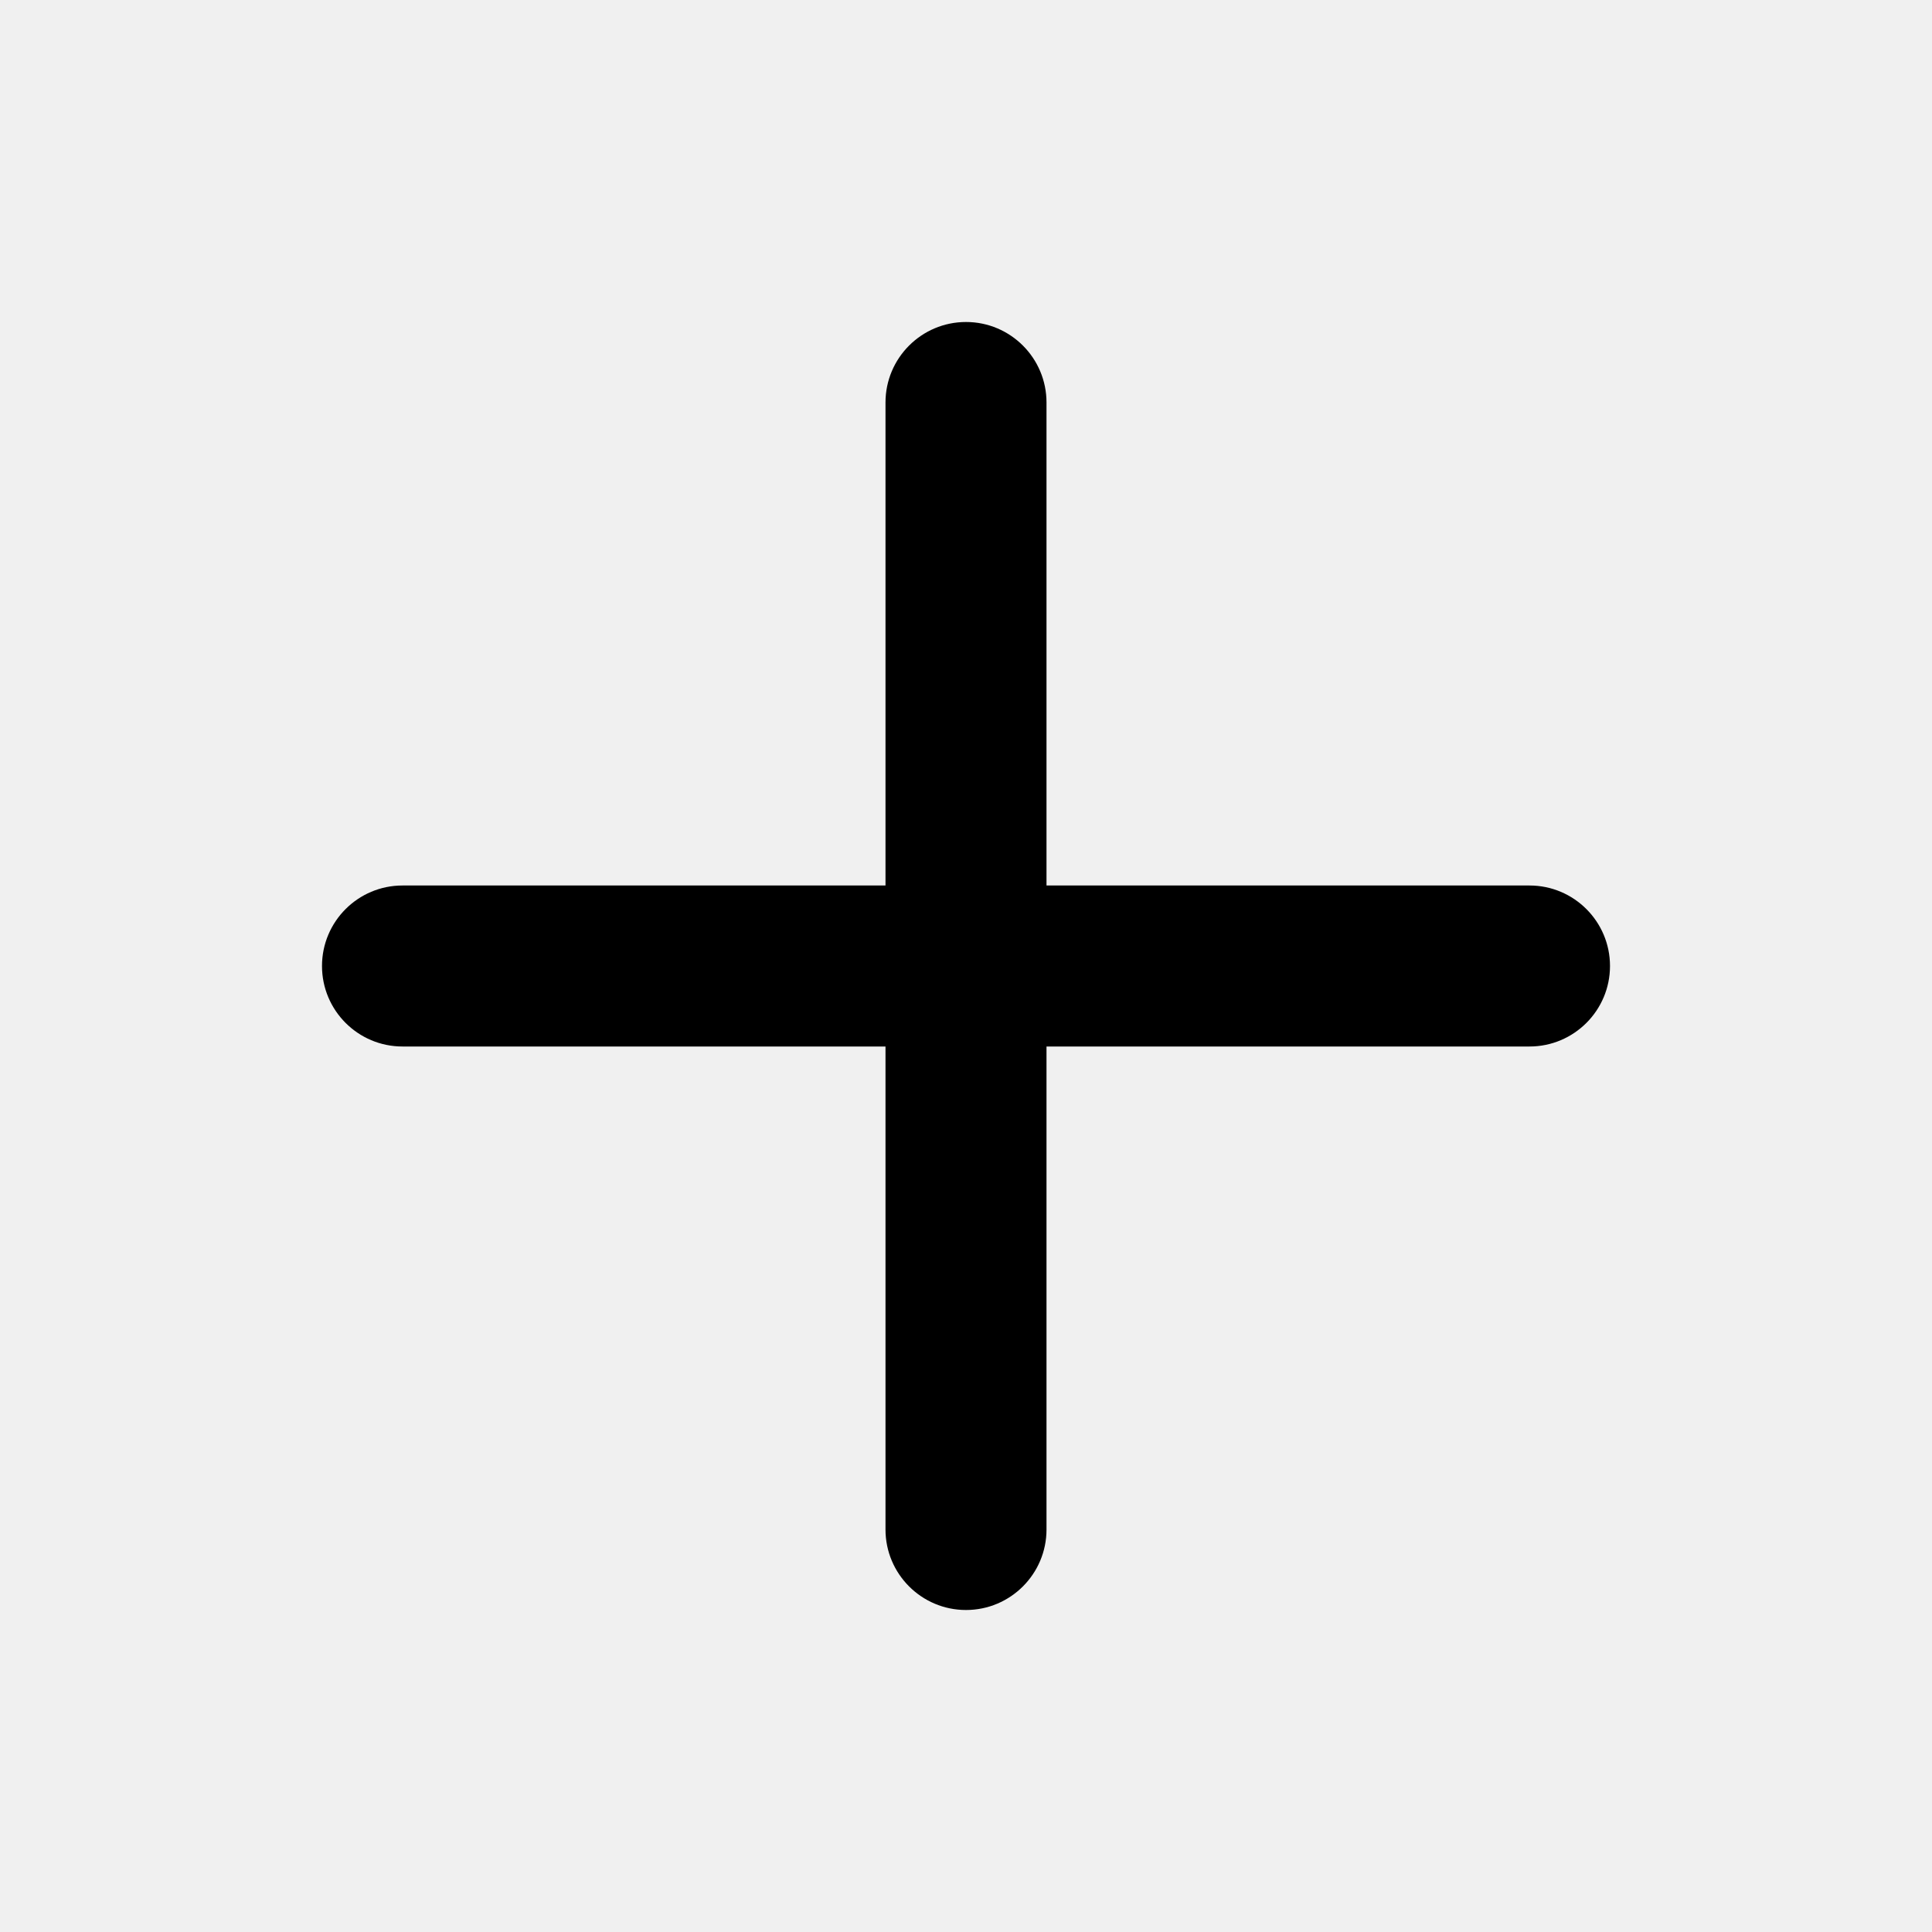
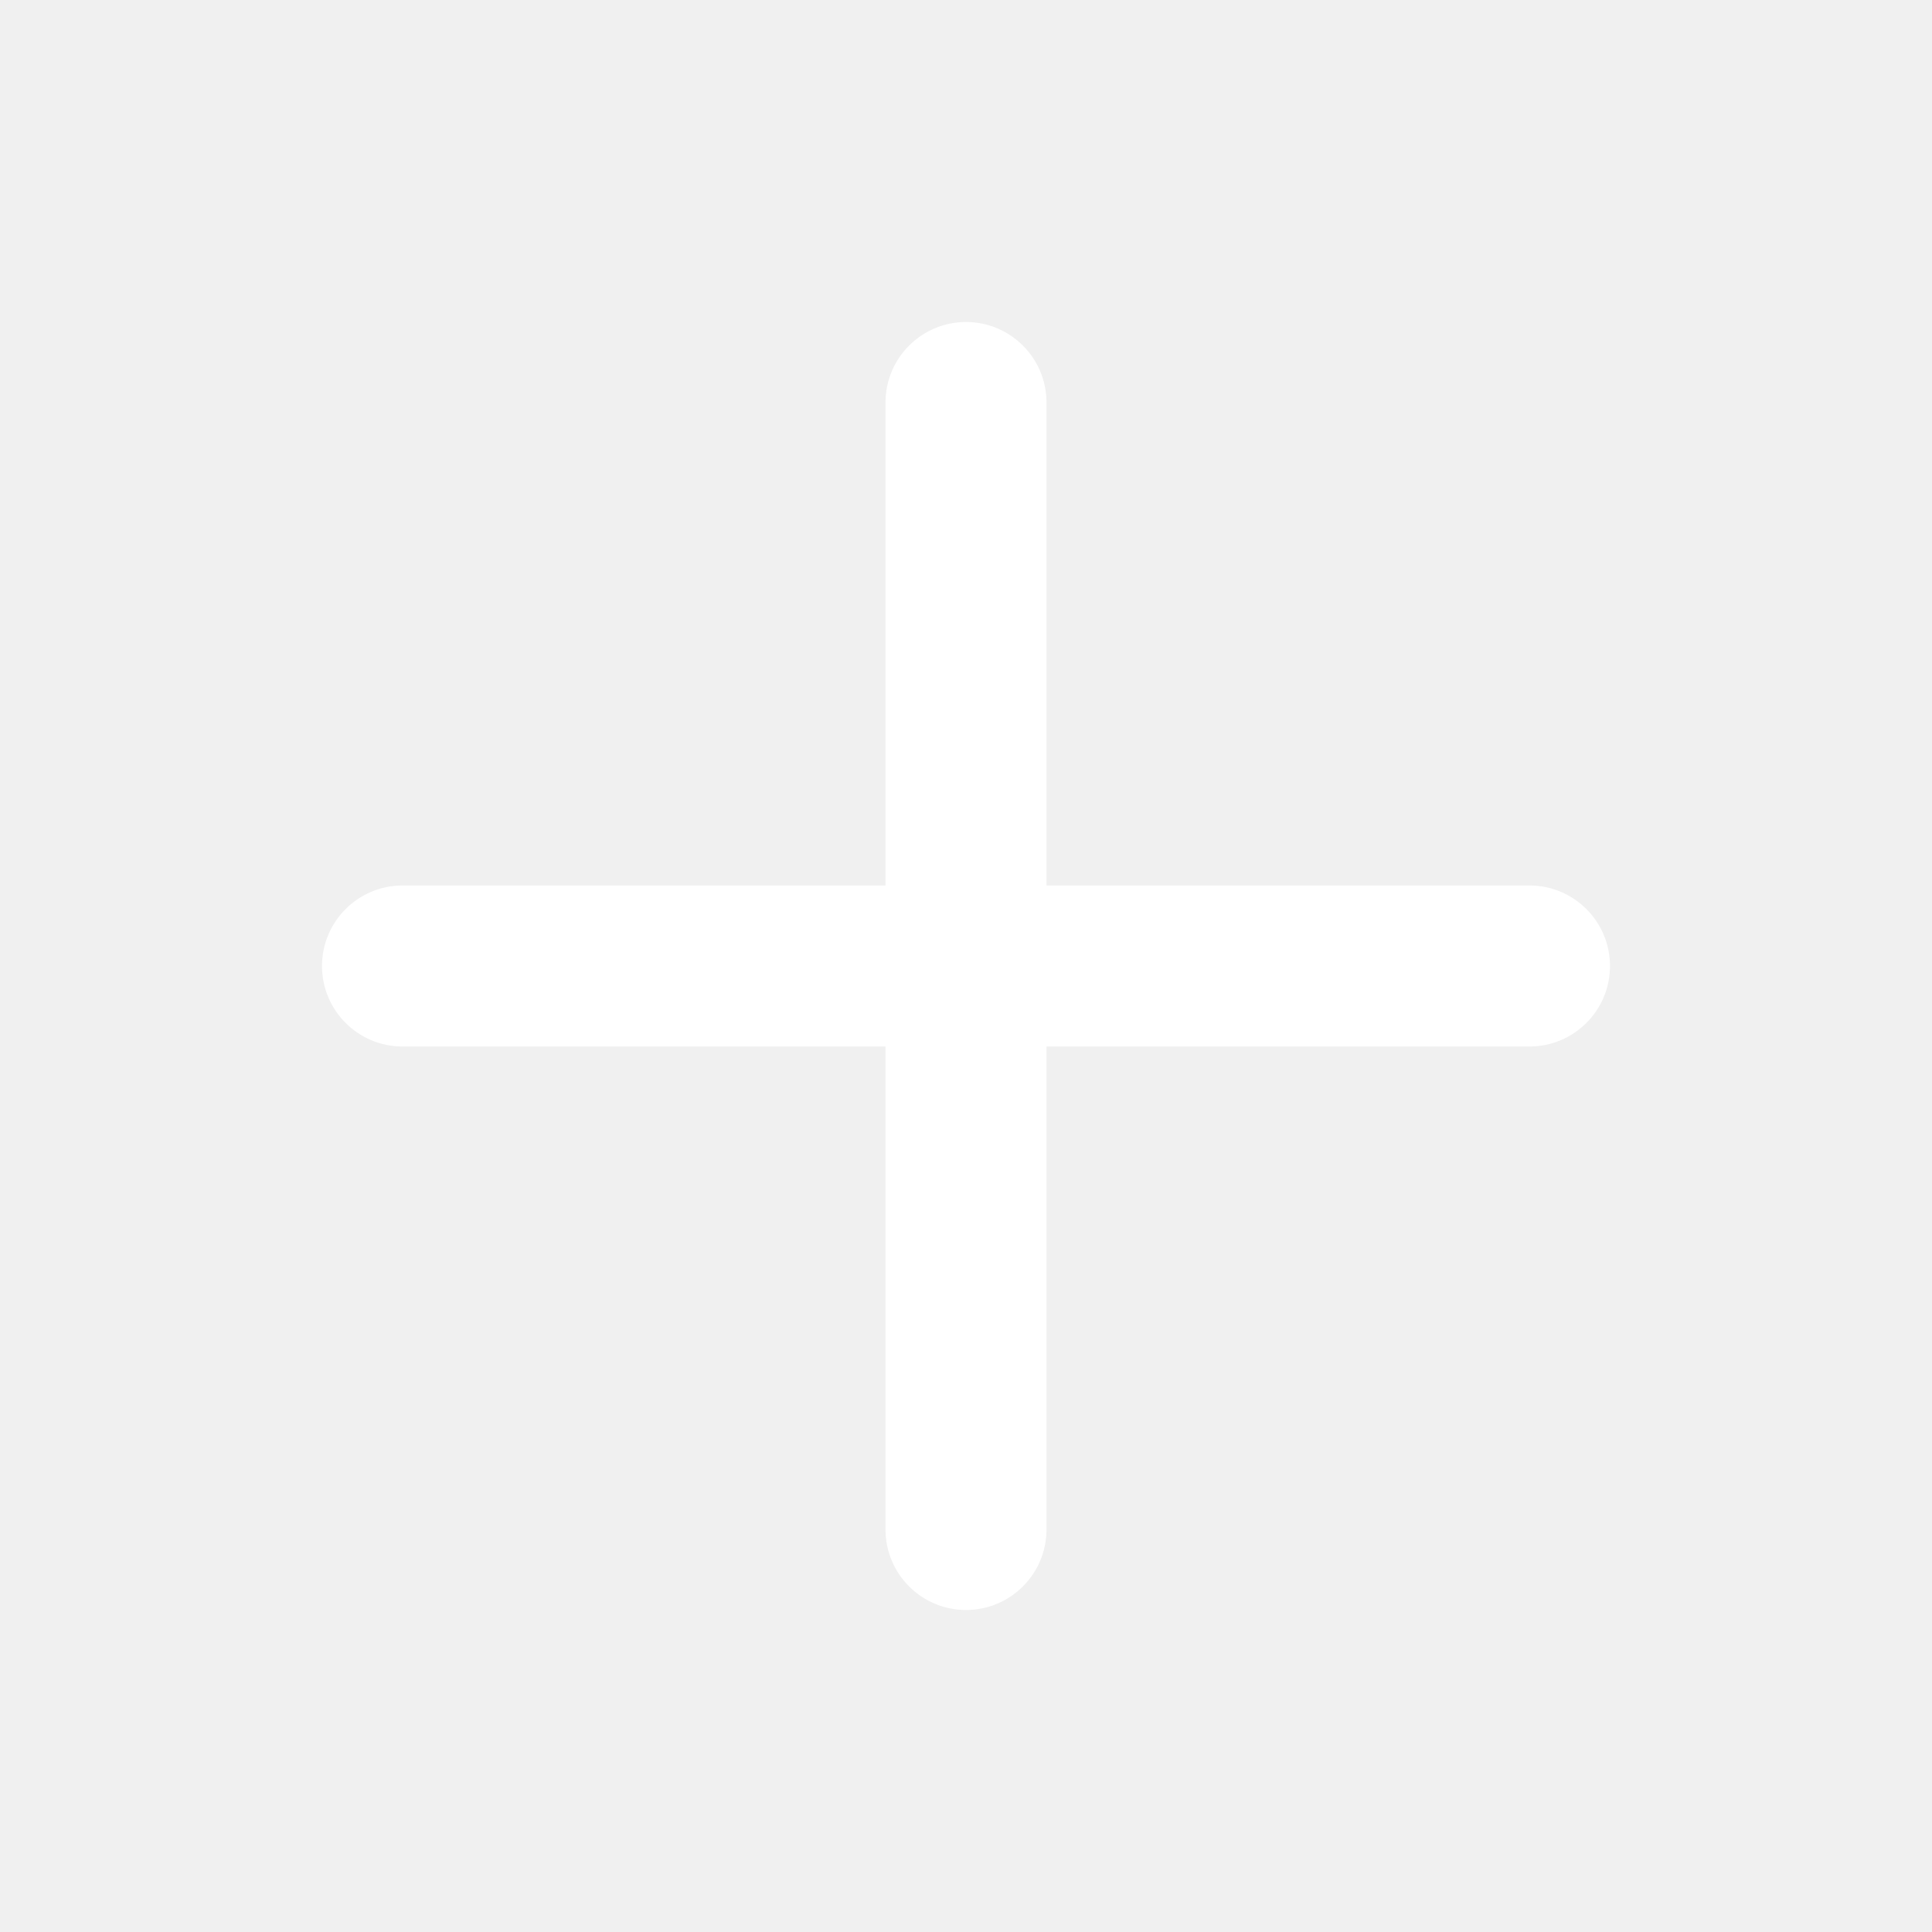
<svg xmlns="http://www.w3.org/2000/svg" version="1.1" width="24" height="24" viewBox="0 0 24 24">
-   <path d="M5 13h6v6c0 0.552 0.448 1 1 1s1-0.448 1-1v-6h6c0.552 0 1-0.448 1-1s-0.448-1-1-1h-6v-6c0-0.552-0.448-1-1-1s-1 0.448-1 1v6h-6c-0.552 0-1 0.448-1 1s0.448 1 1 1z" />
+   <path fill="#fff" d="M5 13h6v6c0 0.552 0.448 1 1 1s1-0.448 1-1v-6h6c0.552 0 1-0.448 1-1s-0.448-1-1-1h-6v-6c0-0.552-0.448-1-1-1s-1 0.448-1 1v6h-6c-0.552 0-1 0.448-1 1s0.448 1 1 1z" />
</svg>
